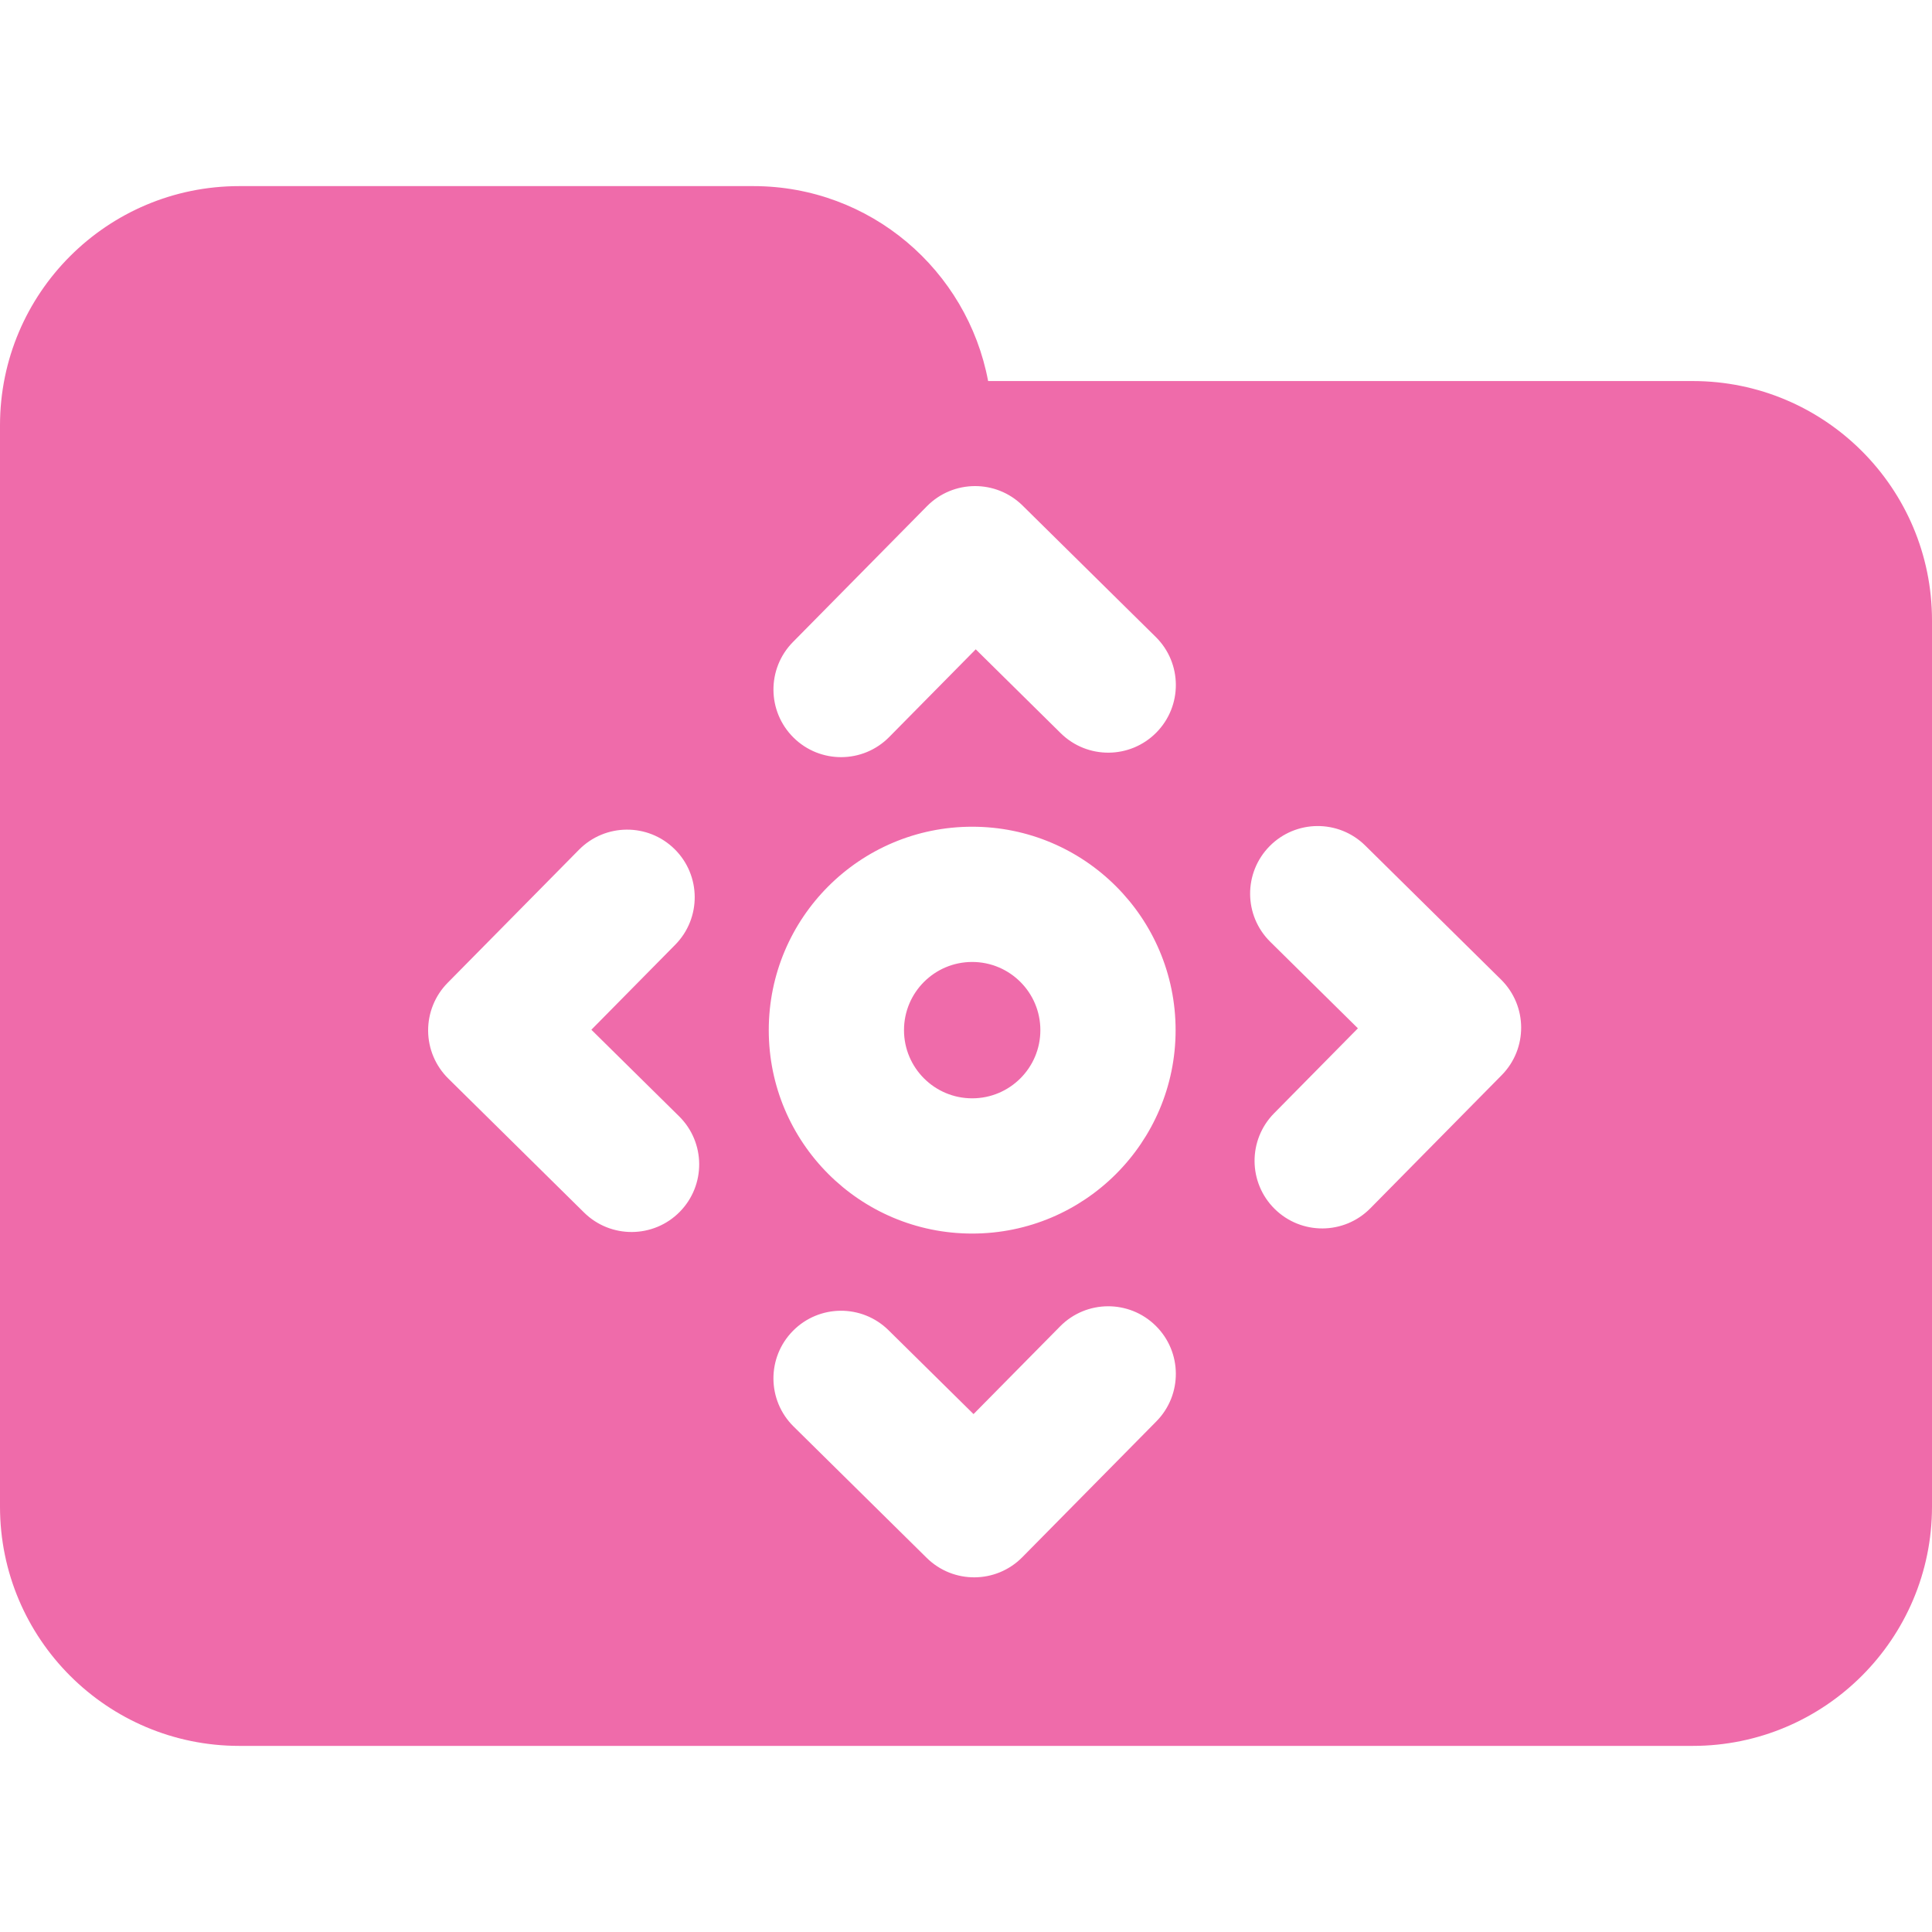
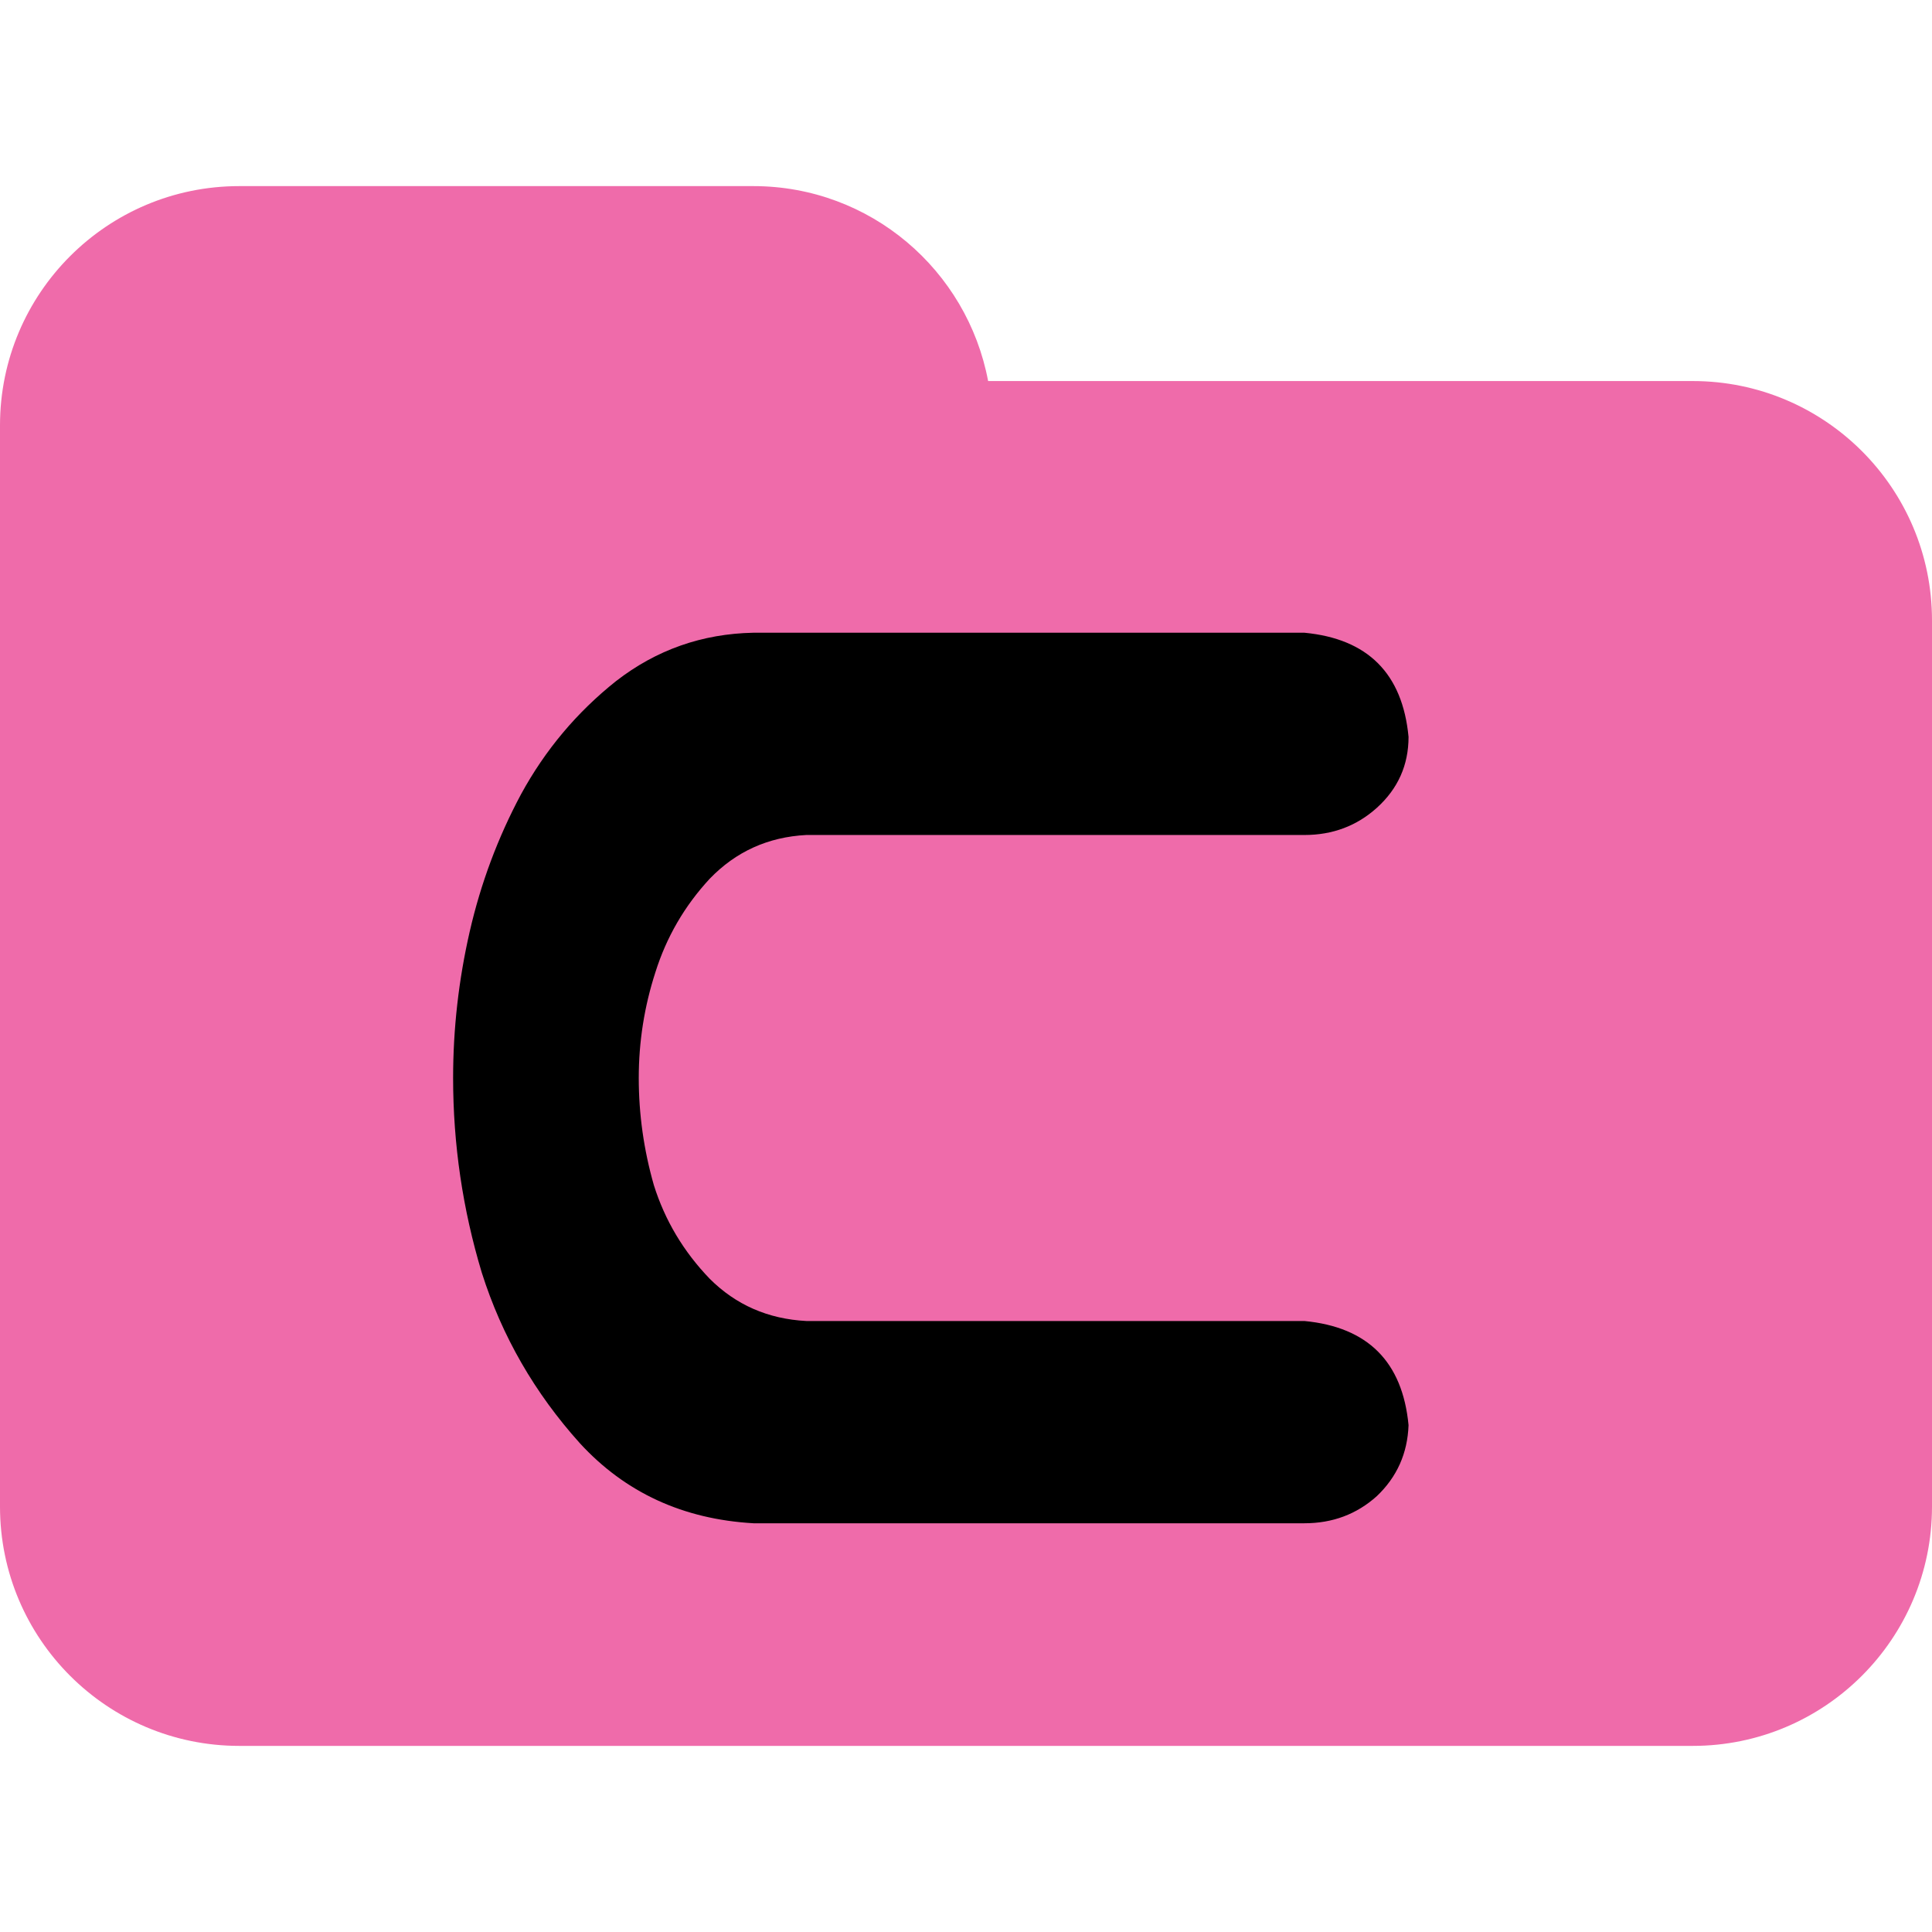
<svg xmlns="http://www.w3.org/2000/svg" width="100" height="100" viewBox="0 0 100 100" fill="none">
-   <path fill-rule="evenodd" clip-rule="evenodd" d="M100 77.982V32.108C100 25.266 94.451 19.723 87.615 19.723H51.145C50.066 13.981 45.046 9.633 38.991 9.633H12.385C5.546 9.633 0 15.176 0 22.018V32.108V42.203V77.982C0 84.819 5.546 90.367 12.385 90.367H87.615C94.451 90.367 100 84.819 100 77.982ZM47.979 26.201C49.337 24.826 51.553 24.811 52.929 26.168L59.82 32.967C61.196 34.324 61.211 36.54 59.853 37.916C58.495 39.292 56.279 39.307 54.903 37.95L50.504 33.609L46.025 38.148C44.668 39.524 42.452 39.539 41.076 38.181C39.7 36.823 39.685 34.607 41.043 33.231L47.979 26.201ZM65.715 43.798C67.073 42.422 69.289 42.407 70.664 43.765L77.693 50.702C79.069 52.059 79.084 54.275 77.726 55.651L70.928 62.542C69.57 63.918 67.354 63.933 65.978 62.575C64.602 61.218 64.587 59.002 65.945 57.625L70.285 53.226L65.748 48.747C64.372 47.39 64.357 45.174 65.715 43.798ZM34.917 43.95C36.292 45.308 36.307 47.524 34.95 48.9L30.609 53.299L35.148 57.777C36.524 59.135 36.539 61.35 35.181 62.727C33.823 64.102 31.607 64.117 30.231 62.76L23.201 55.823C22.541 55.171 22.166 54.283 22.16 53.355C22.154 52.427 22.516 51.534 23.168 50.873L29.967 43.983C31.325 42.608 33.541 42.593 34.917 43.95ZM59.82 68.622C61.196 69.98 61.21 72.196 59.852 73.571L52.914 80.601C51.556 81.977 49.34 81.992 47.965 80.634L41.075 73.835C39.699 72.478 39.684 70.262 41.042 68.886C42.399 67.51 44.615 67.495 45.991 68.853L50.39 73.193L54.87 68.654C56.228 67.278 58.444 67.264 59.82 68.622ZM50.32 49.791C48.371 49.791 46.791 51.371 46.791 53.32C46.791 55.269 48.371 56.849 50.32 56.849C52.269 56.849 53.849 55.269 53.849 53.32C53.849 51.371 52.269 49.791 50.32 49.791ZM39.791 53.32C39.791 47.505 44.505 42.791 50.32 42.791C56.135 42.791 60.849 47.505 60.849 53.32C60.849 59.135 56.135 63.849 50.32 63.849C44.505 63.849 39.791 59.135 39.791 53.32Z" fill="#EF6BAA" />
+   <path d="M100 32.108V77.982C100 84.819 94.451 90.367 87.615 90.367H12.385C5.546 90.367 0 84.819 0 77.982V42.203V32.108V22.018C0 15.176 5.546 9.633 12.385 9.633H38.991C45.046 9.633 50.066 13.981 51.145 19.723H87.615C94.451 19.723 100 25.266 100 32.108Z" fill="#EF6BAA" />
+   <path d="M41.734 43.219C39.755 43.323 38.089 44.078 36.734 45.484C35.432 46.891 34.495 48.505 33.922 50.328C33.349 52.099 33.062 53.922 33.062 55.797C33.062 57.672 33.323 59.521 33.844 61.344C34.417 63.167 35.38 64.781 36.734 66.188C38.089 67.542 39.755 68.271 41.734 68.375H67.516C70.797 68.688 72.594 70.484 72.906 73.766C72.854 75.224 72.307 76.448 71.266 77.438C70.224 78.375 68.974 78.844 67.516 78.844H42.594H39C35.354 78.635 32.359 77.255 30.016 74.703C27.672 72.099 25.979 69.156 24.938 65.875C23.948 62.594 23.453 59.234 23.453 55.797C23.453 53.245 23.74 50.719 24.312 48.219C24.885 45.719 25.771 43.349 26.969 41.109C28.219 38.818 29.859 36.865 31.891 35.25C33.974 33.635 36.344 32.802 39 32.75H40.484H67.516C70.797 33.062 72.594 34.859 72.906 38.141C72.906 39.599 72.359 40.823 71.266 41.812C70.224 42.75 68.974 43.219 67.516 43.219H41.734Z" fill="black" />
</svg>
